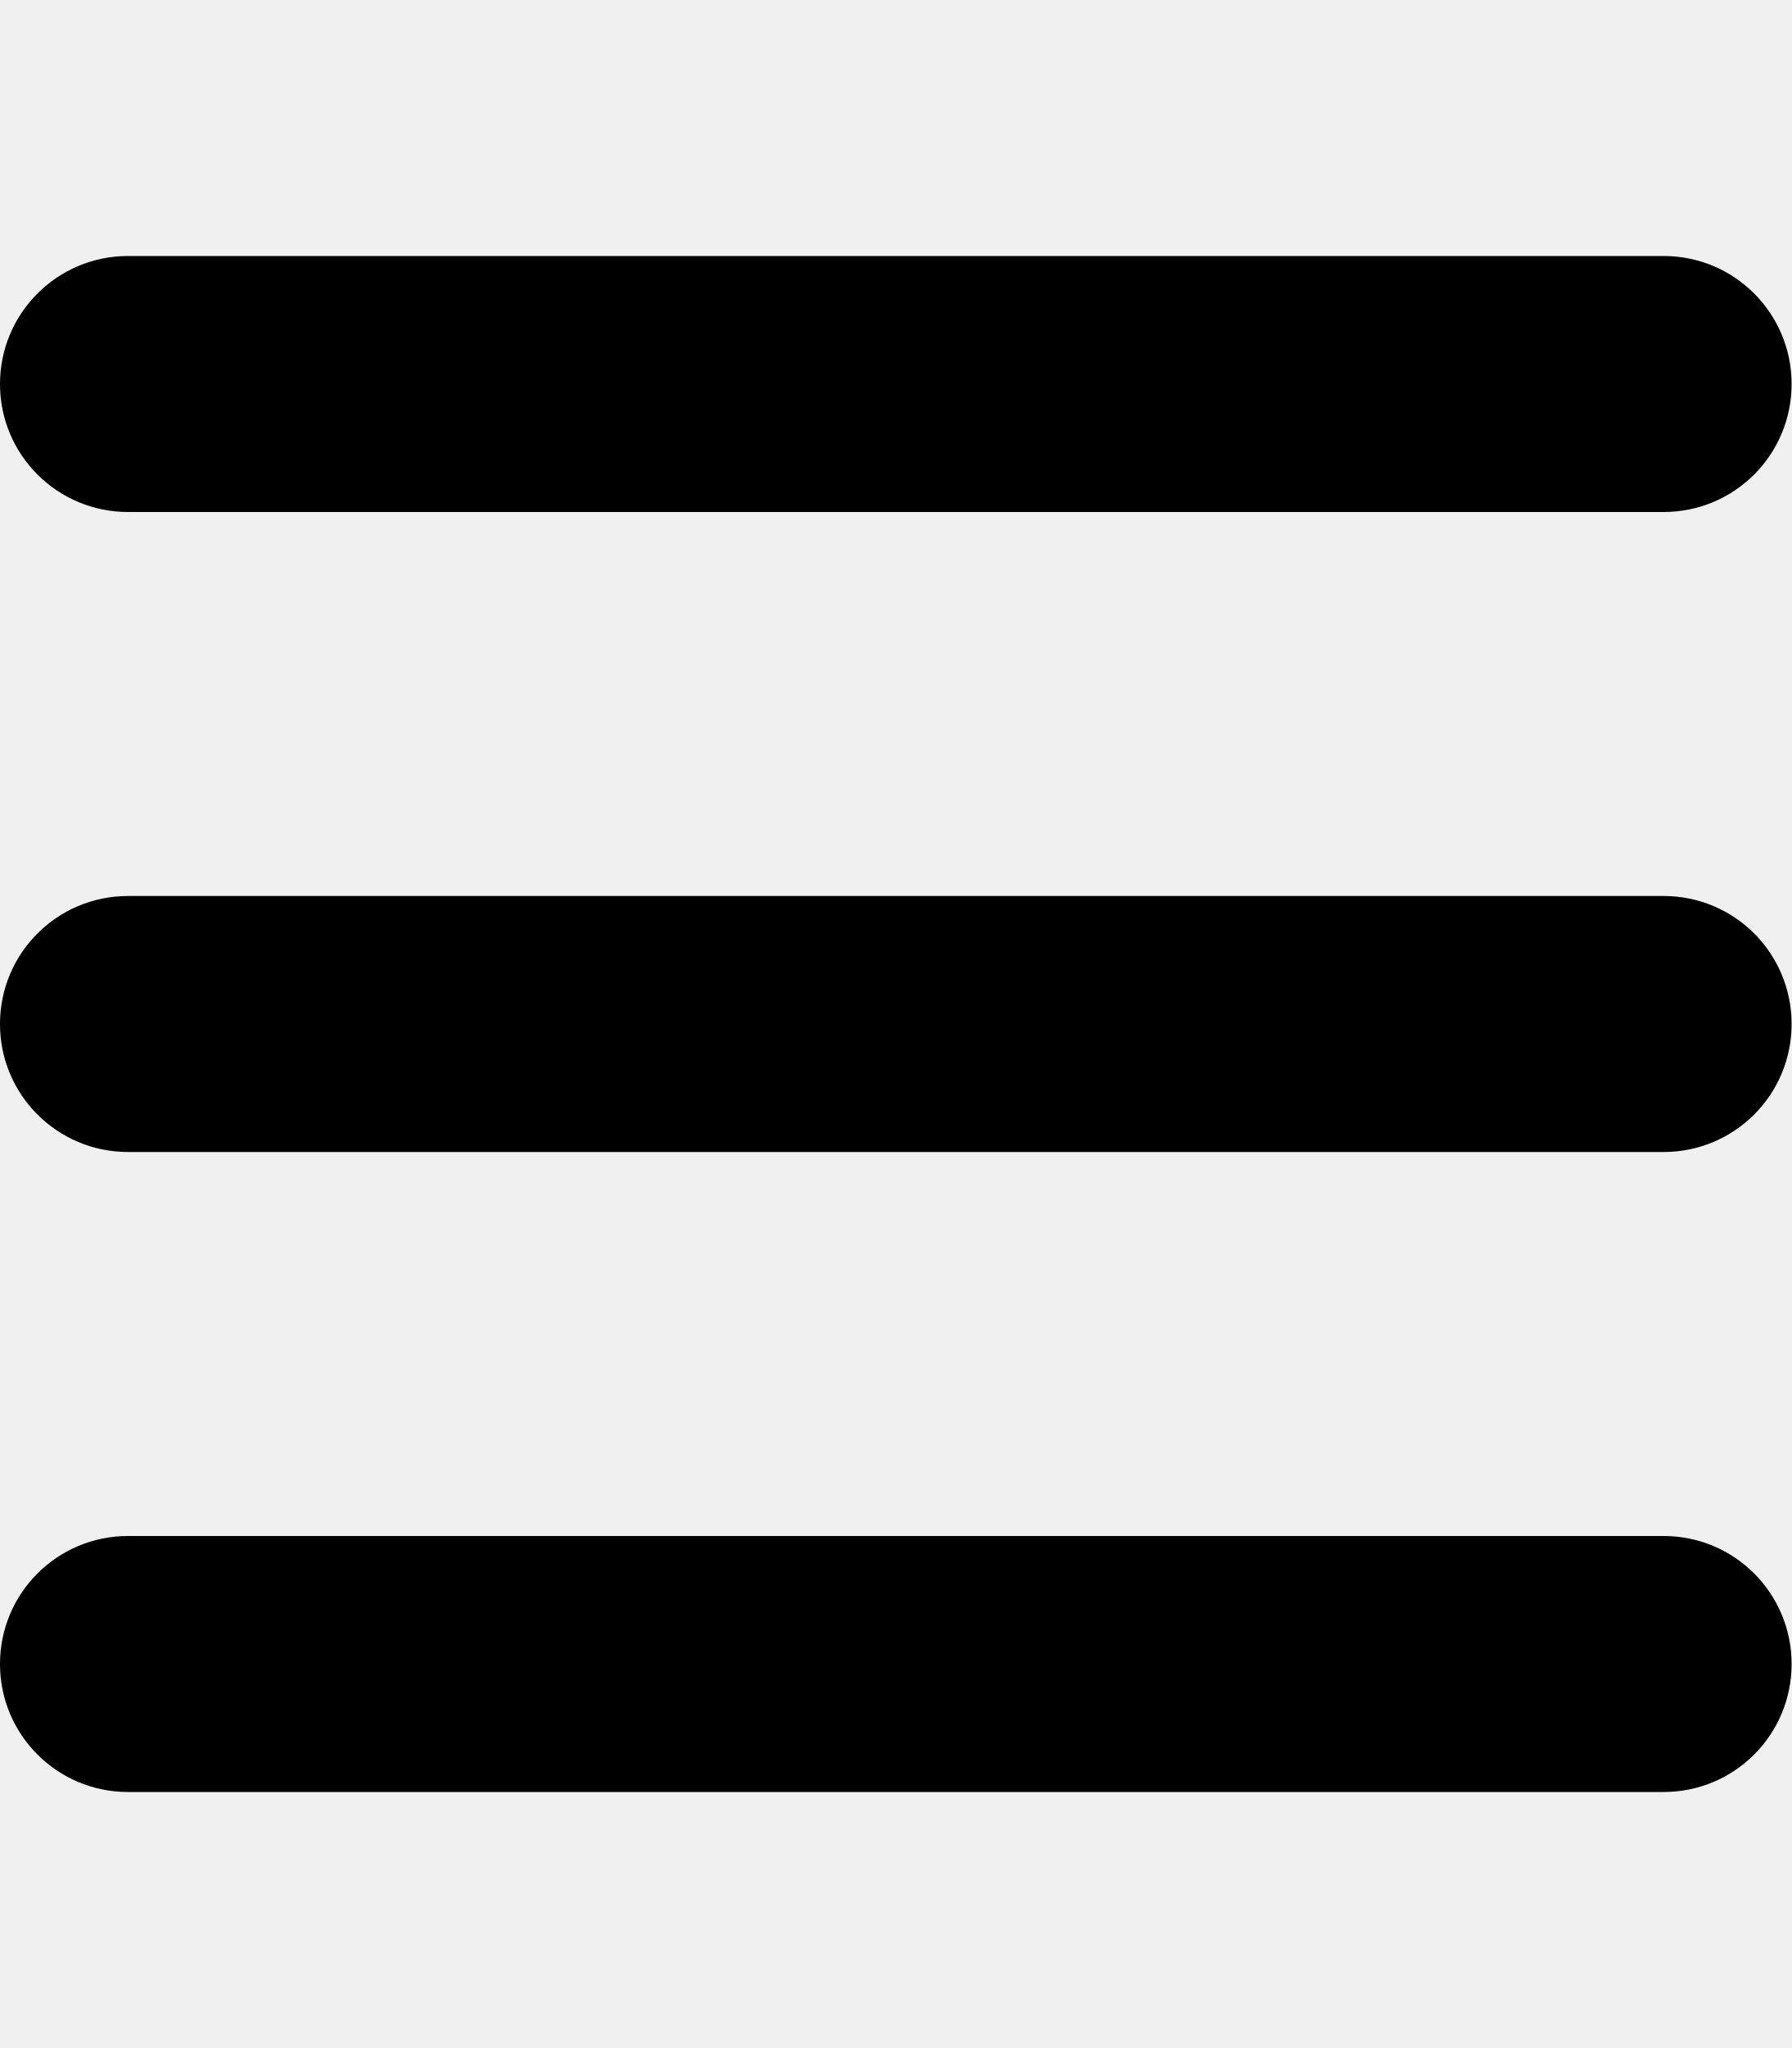
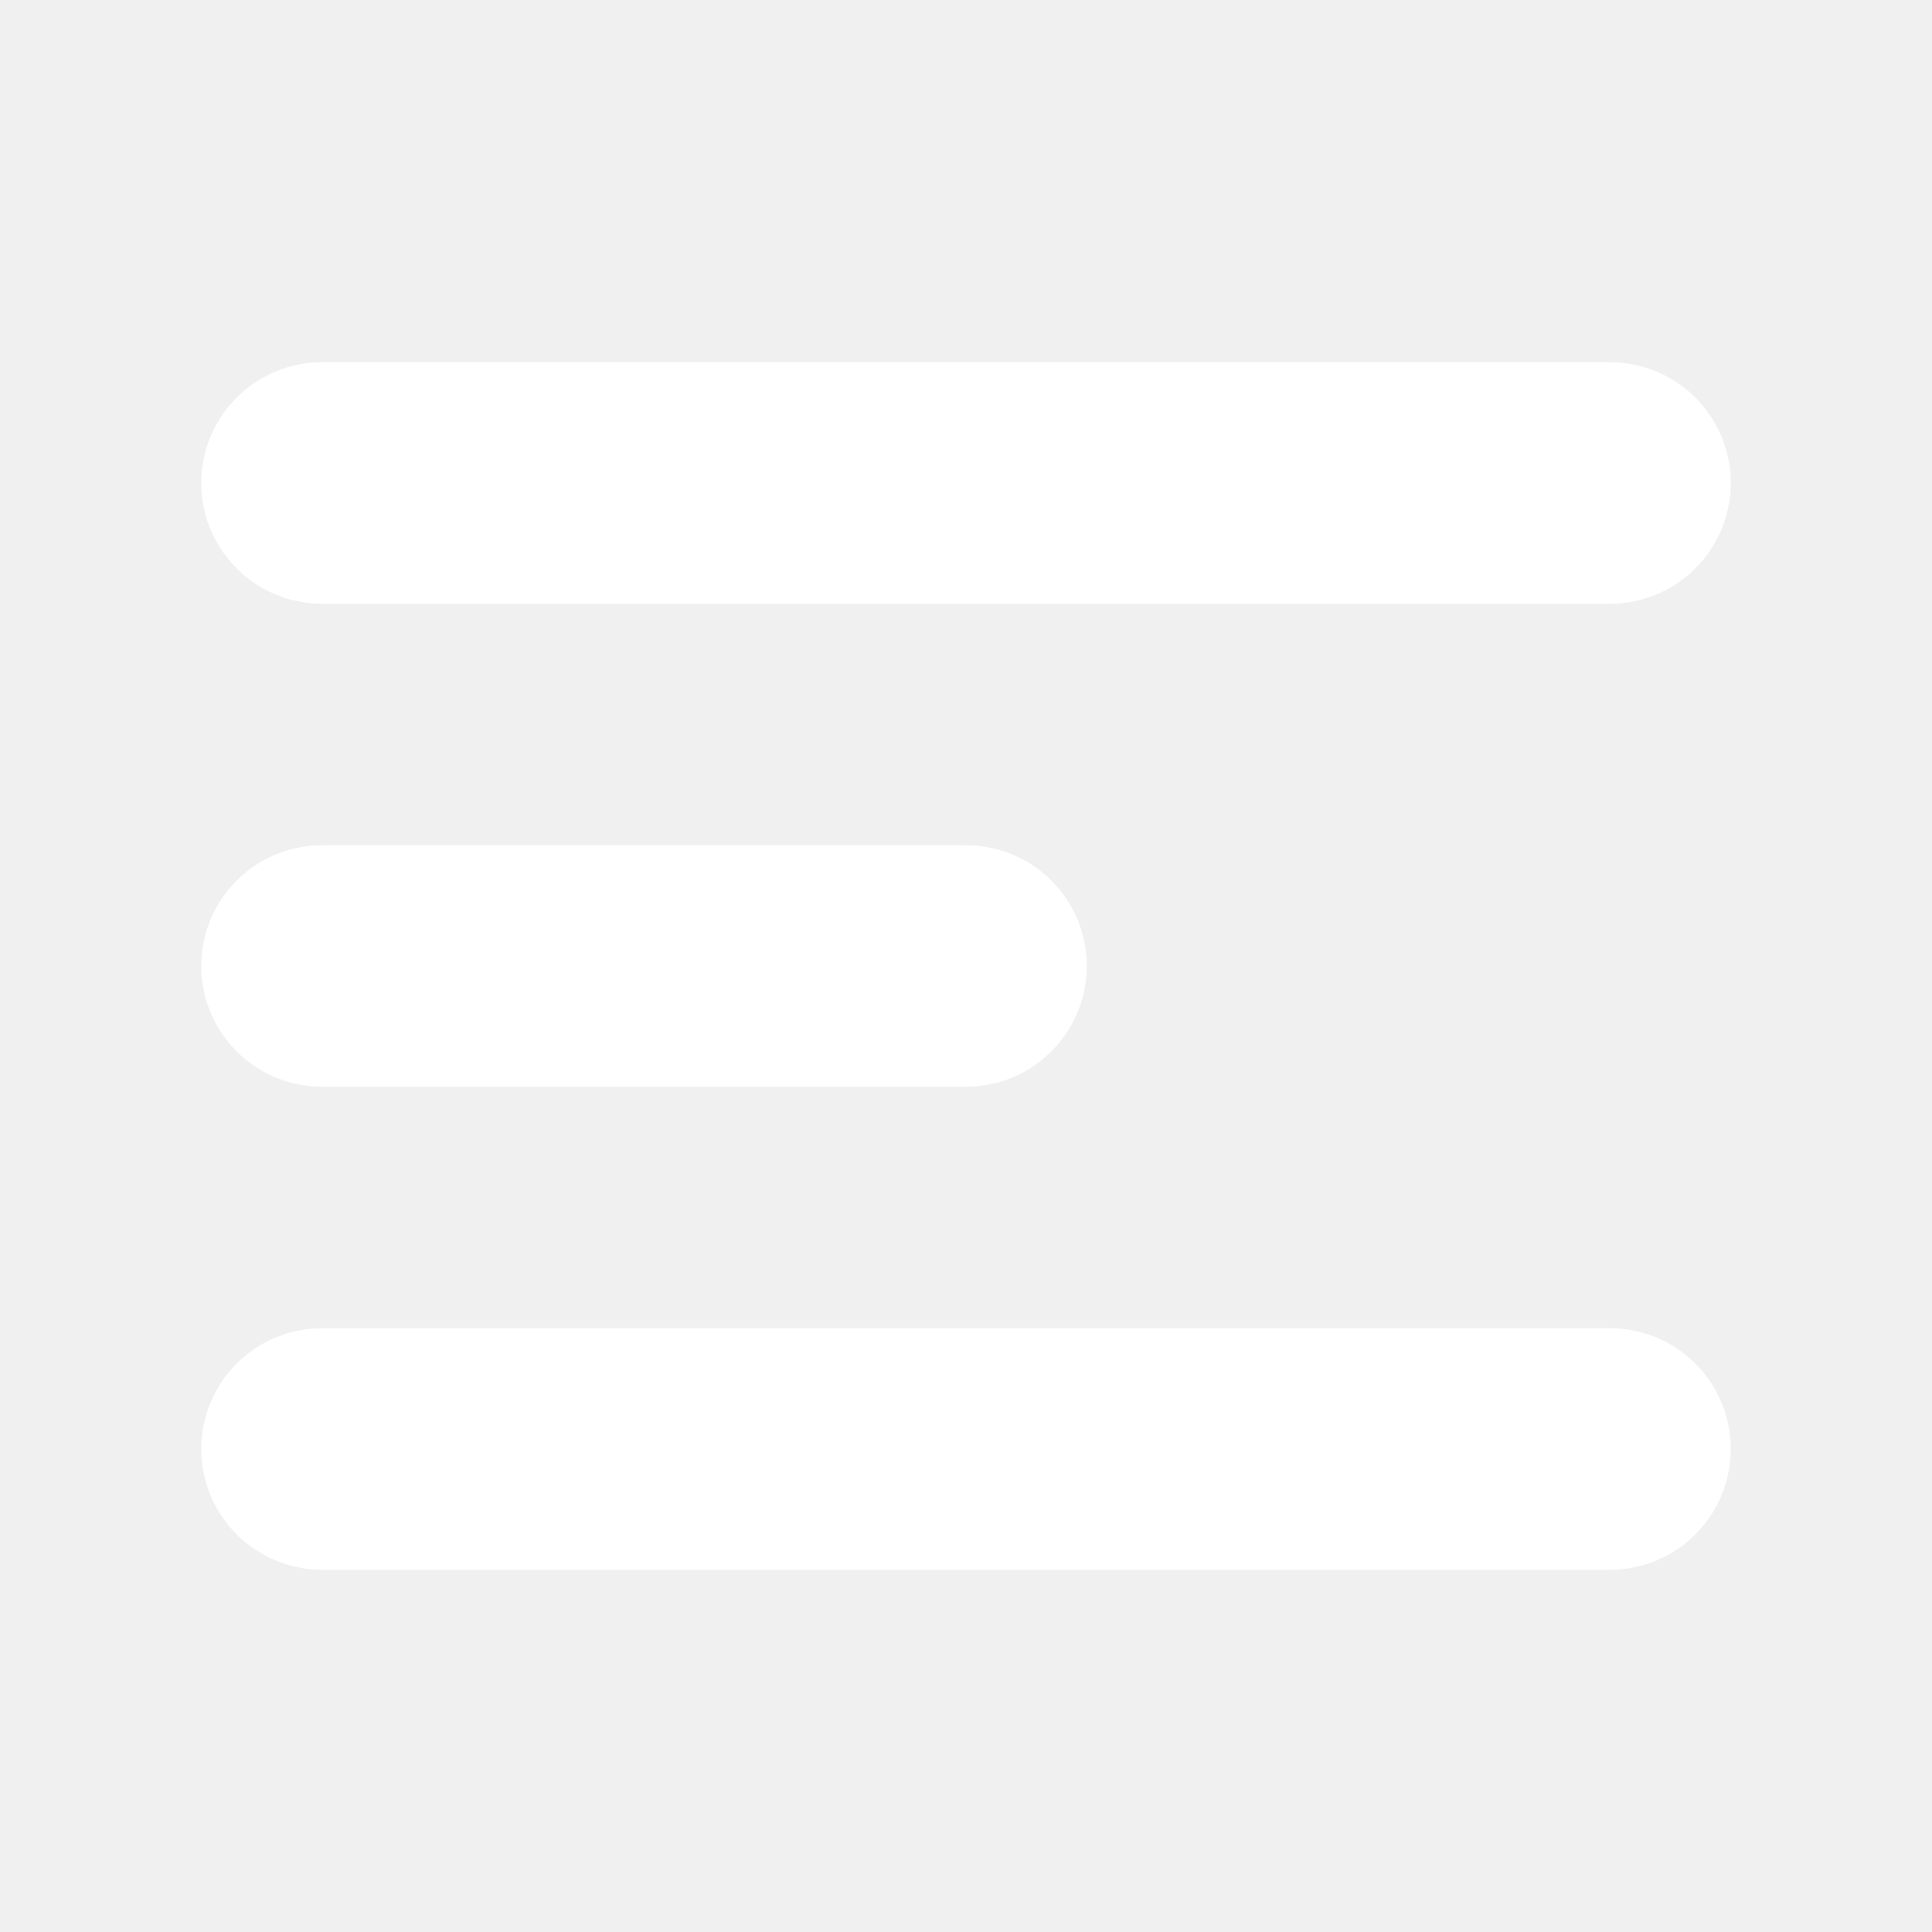
- <svg xmlns="http://www.w3.org/2000/svg" viewBox="0 0 448 512">
-   <path d="M0 96C0 78.33 14.33 64 32 64H416C433.7 64 448 78.33 448 96C448 113.7 433.7 128 416 128H32C14.33 128 0 113.7 0 96zM0 256C0 238.3 14.33 224 32 224H416C433.7 224 448 238.3 448 256C448 273.7 433.7 288 416 288H32C14.33 288 0 273.7 0 256zM416 448H32C14.33 448 0 433.7 0 416C0 398.3 14.33 384 32 384H416C433.7 384 448 398.3 448 416C448 433.7 433.7 448 416 448z" />
+ <svg xmlns="http://www.w3.org/2000/svg" class="h-6 w-6" fill="none" viewBox="0 0 24 24" stroke="white" stroke-width="3">
+   <path stroke-linecap="round" stroke-linejoin="round" d="M4 6h16M4 12h8m-8 6h16" />
</svg>
